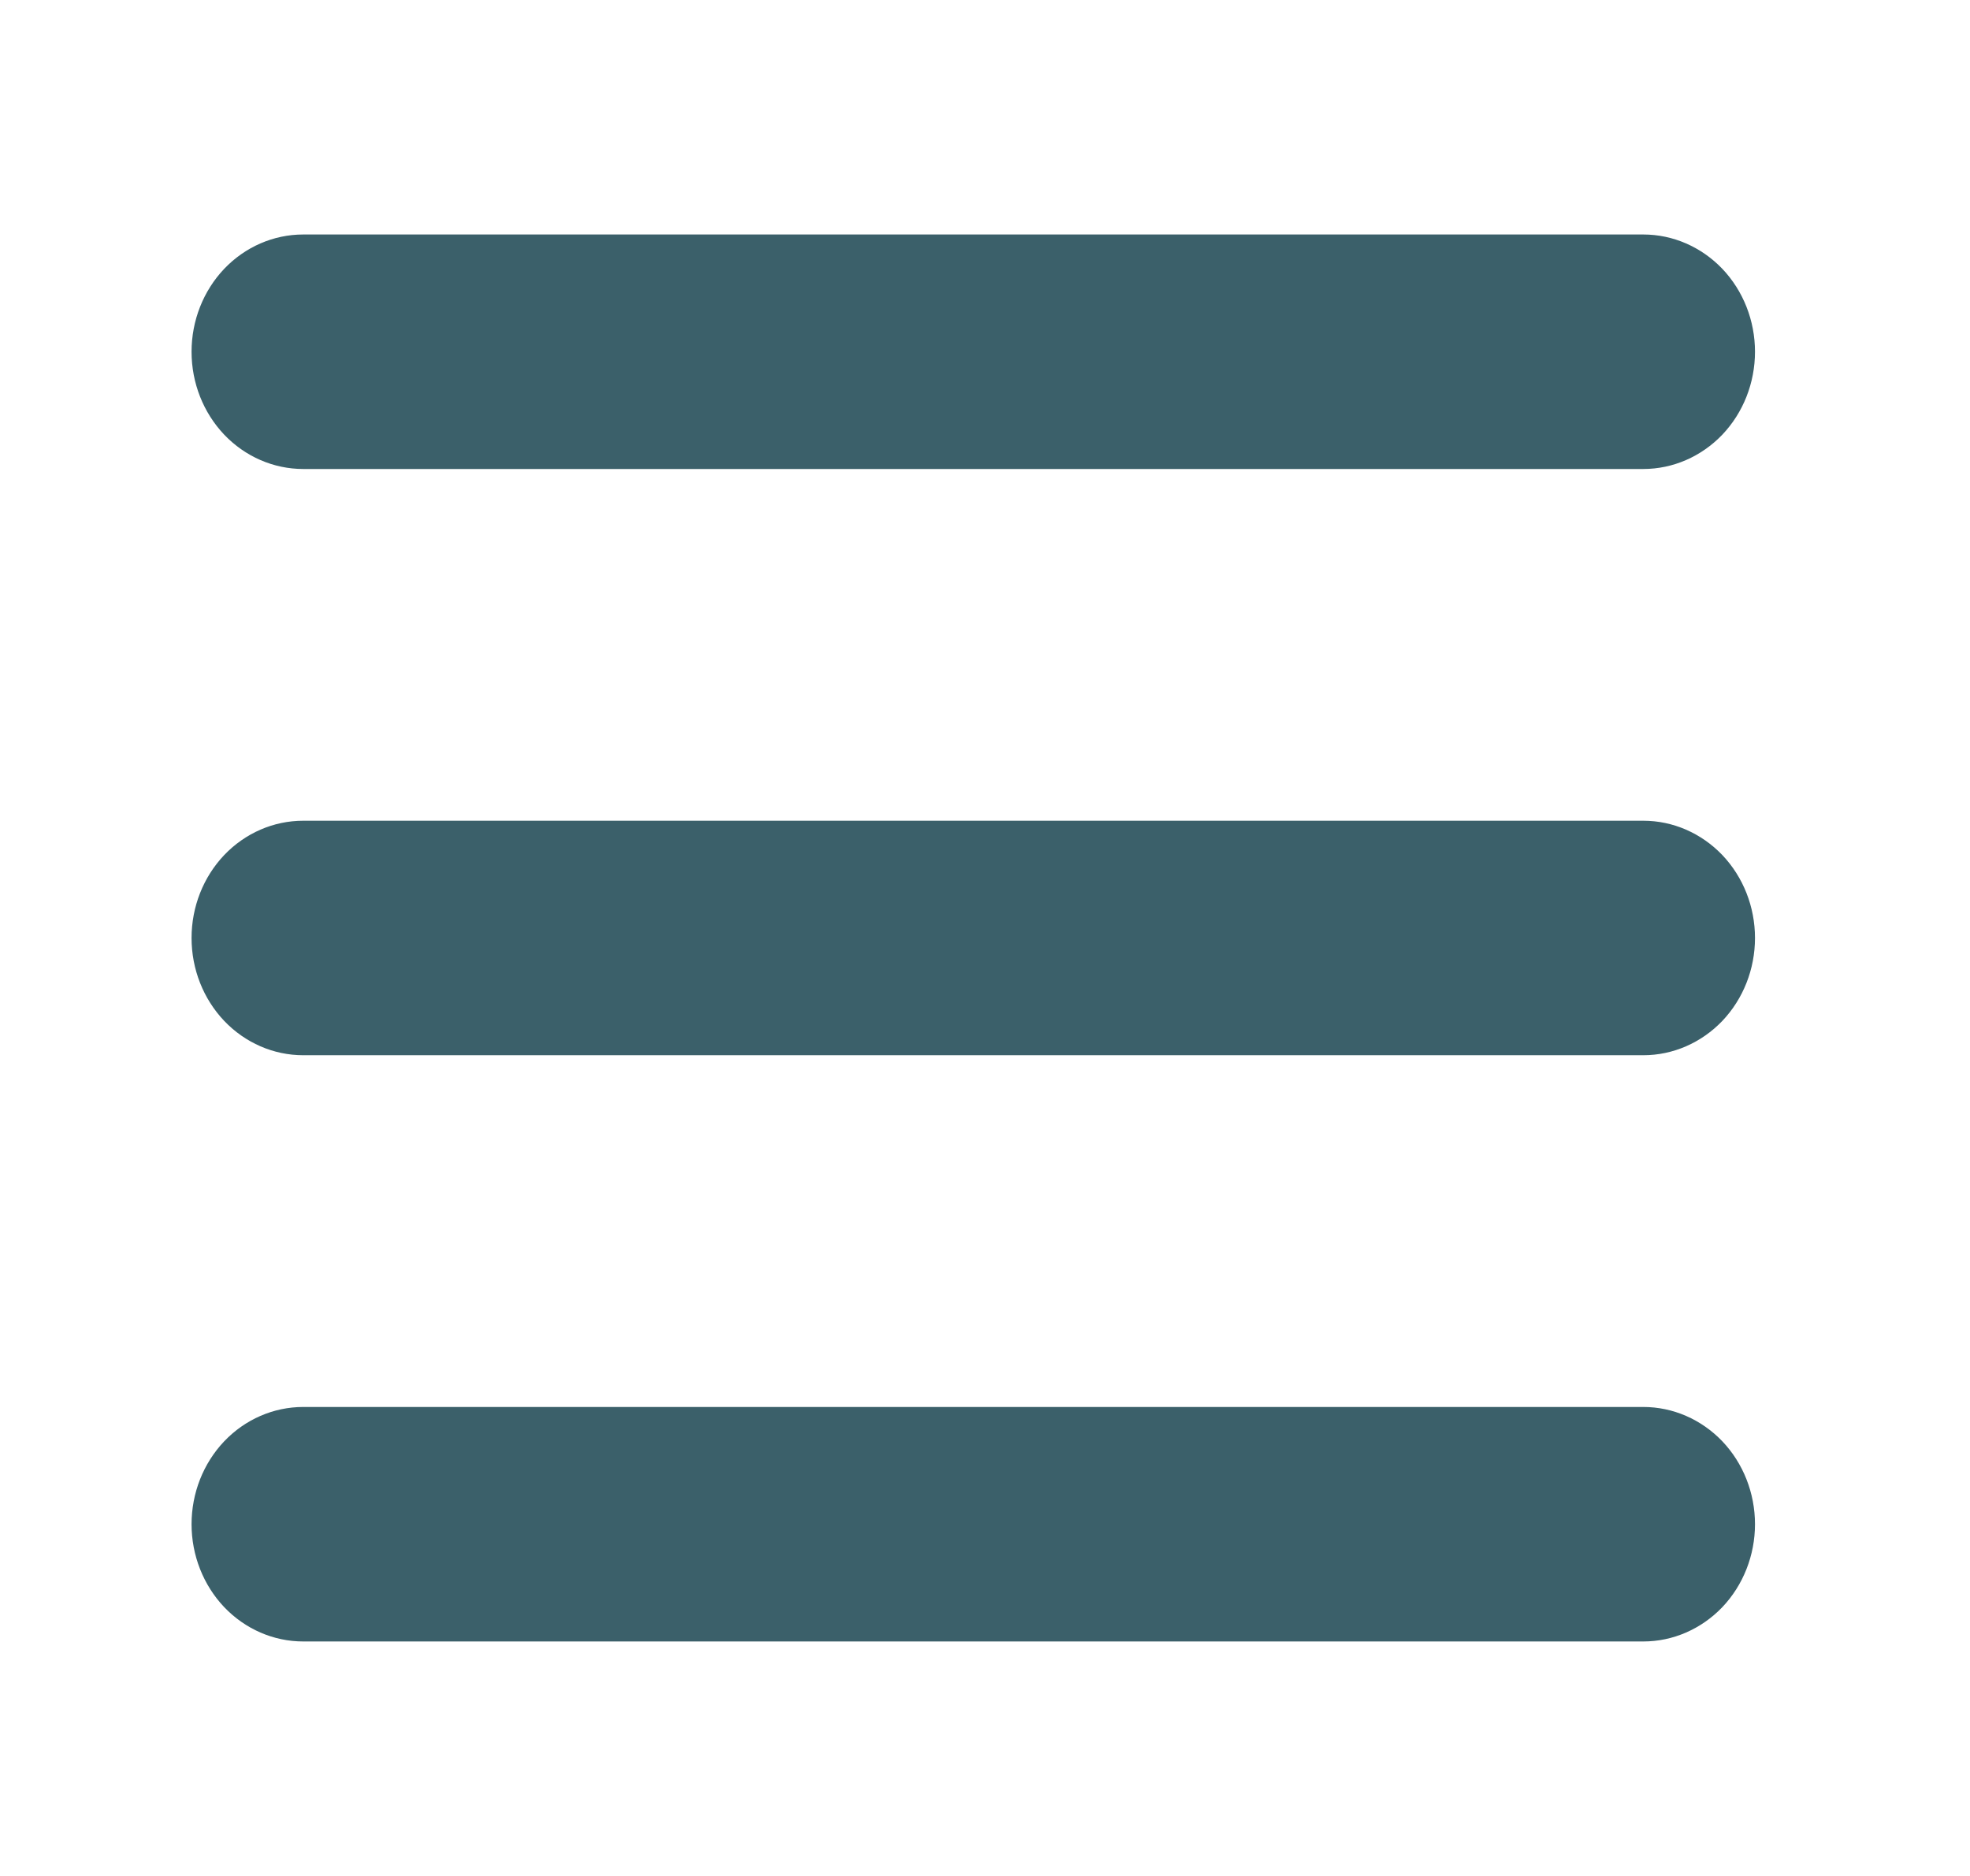
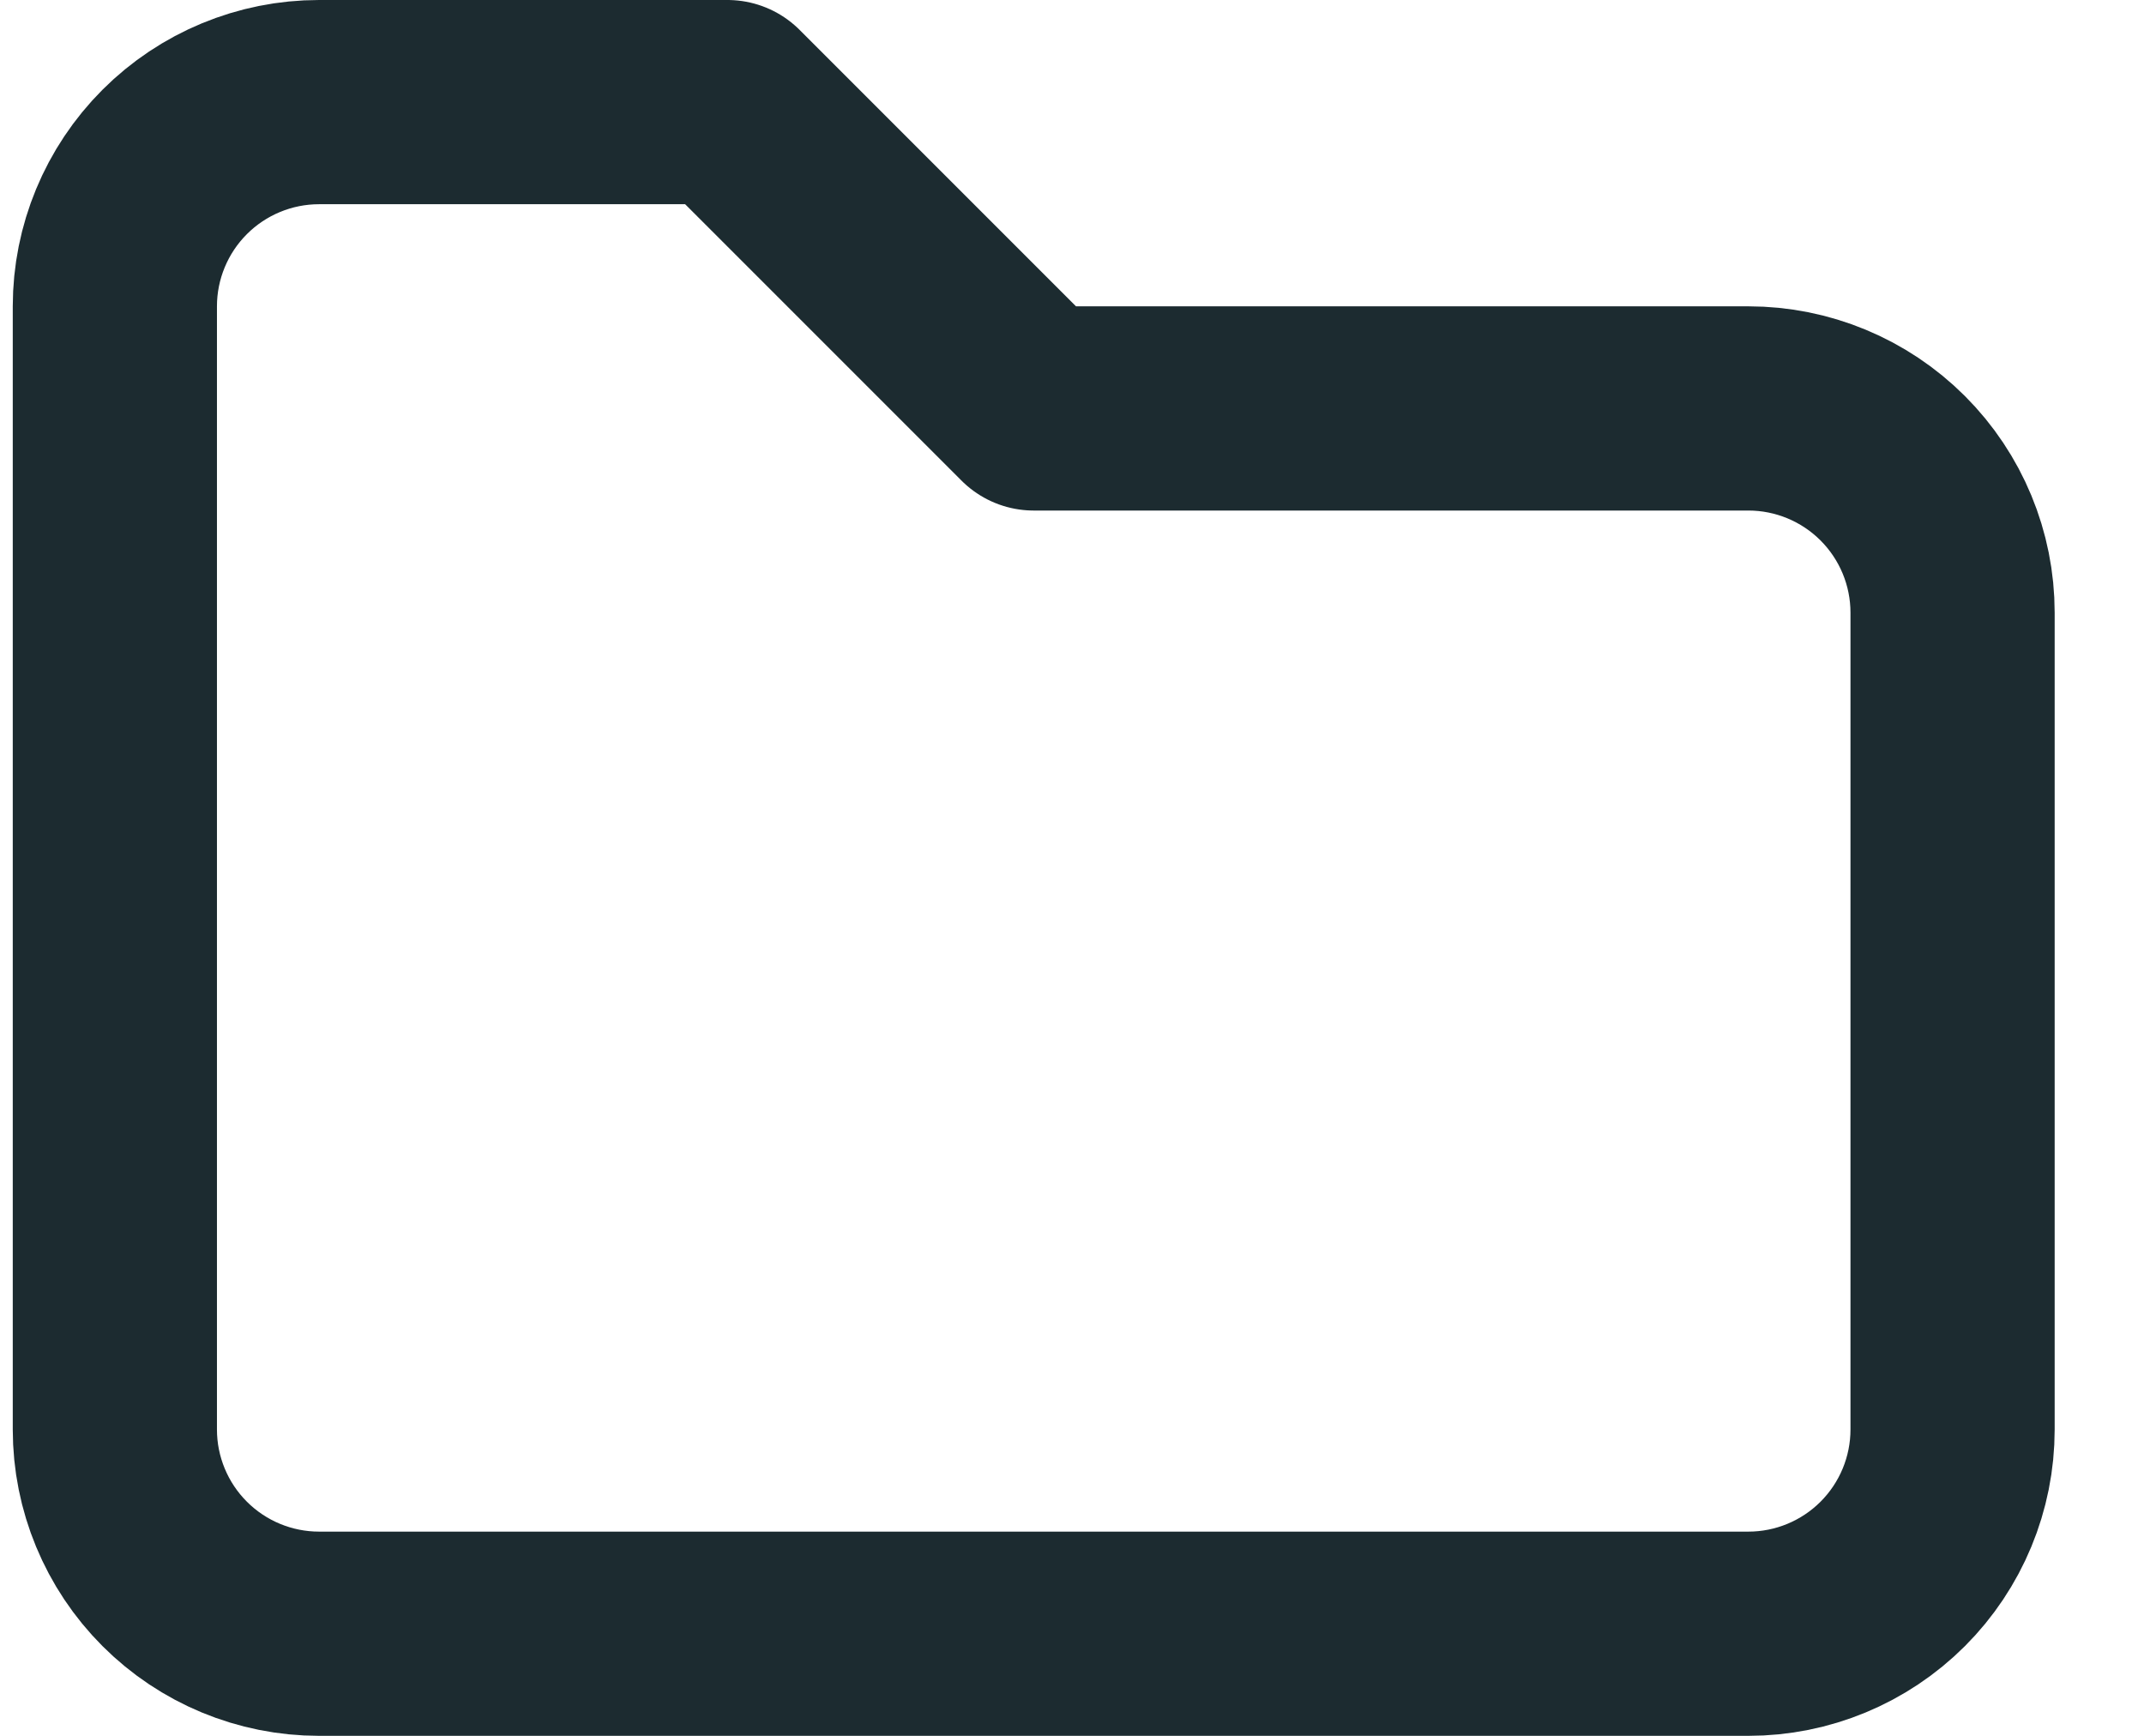
- <svg xmlns="http://www.w3.org/2000/svg" width="21" height="20" viewBox="0 0 21 20" fill="none">
-   <mask id="mask0_2_2717" style="mask-type:alpha" maskUnits="userSpaceOnUse" x="2" y="2" width="17" height="16">
-     <path fill-rule="evenodd" clip-rule="evenodd" d="M2.042 3.75C2.042 3.418 2.167 3.101 2.39 2.866C2.613 2.632 2.916 2.5 3.232 2.5H17.518C17.833 2.5 18.136 2.632 18.36 2.866C18.583 3.101 18.708 3.418 18.708 3.75C18.708 4.082 18.583 4.399 18.36 4.634C18.136 4.868 17.833 5 17.518 5H3.232C2.916 5 2.613 4.868 2.39 4.634C2.167 4.399 2.042 4.082 2.042 3.75ZM2.042 10C2.042 9.668 2.167 9.351 2.39 9.116C2.613 8.882 2.916 8.75 3.232 8.75H17.518C17.833 8.75 18.136 8.882 18.36 9.116C18.583 9.351 18.708 9.668 18.708 10C18.708 10.332 18.583 10.649 18.36 10.884C18.136 11.118 17.833 11.25 17.518 11.25H3.232C2.916 11.25 2.613 11.118 2.39 10.884C2.167 10.649 2.042 10.332 2.042 10ZM2.042 16.25C2.042 15.918 2.167 15.601 2.39 15.366C2.613 15.132 2.916 15 3.232 15H17.518C17.833 15 18.136 15.132 18.36 15.366C18.583 15.601 18.708 15.918 18.708 16.25C18.708 16.581 18.583 16.899 18.36 17.134C18.136 17.368 17.833 17.5 17.518 17.5H3.232C2.916 17.5 2.613 17.368 2.39 17.134C2.167 16.899 2.042 16.581 2.042 16.25Z" fill="#006FFD" />
-   </mask>
-   <g mask="url(#mask0_2_2717)">
-     <rect x="0.375" width="20" height="20" fill="#3B606A" />
-   </g>
+ <svg xmlns="http://www.w3.org/2000/svg" width="21" height="17" viewBox="0 0 21 17" fill="none">
+   <path d="M3.125 1H7.125L10.125 4H17.125C17.655 4 18.164 4.211 18.539 4.586C18.914 4.961 19.125 5.47 19.125 6V14C19.125 14.53 18.914 15.039 18.539 15.414C18.164 15.789 17.655 16 17.125 16H3.125C2.595 16 2.086 15.789 1.711 15.414C1.336 15.039 1.125 14.53 1.125 14V3C1.125 2.47 1.336 1.961 1.711 1.586C2.086 1.211 2.595 1 3.125 1Z" stroke="#1C2B30" stroke-width="2" stroke-linecap="round" stroke-linejoin="round" />
</svg>
